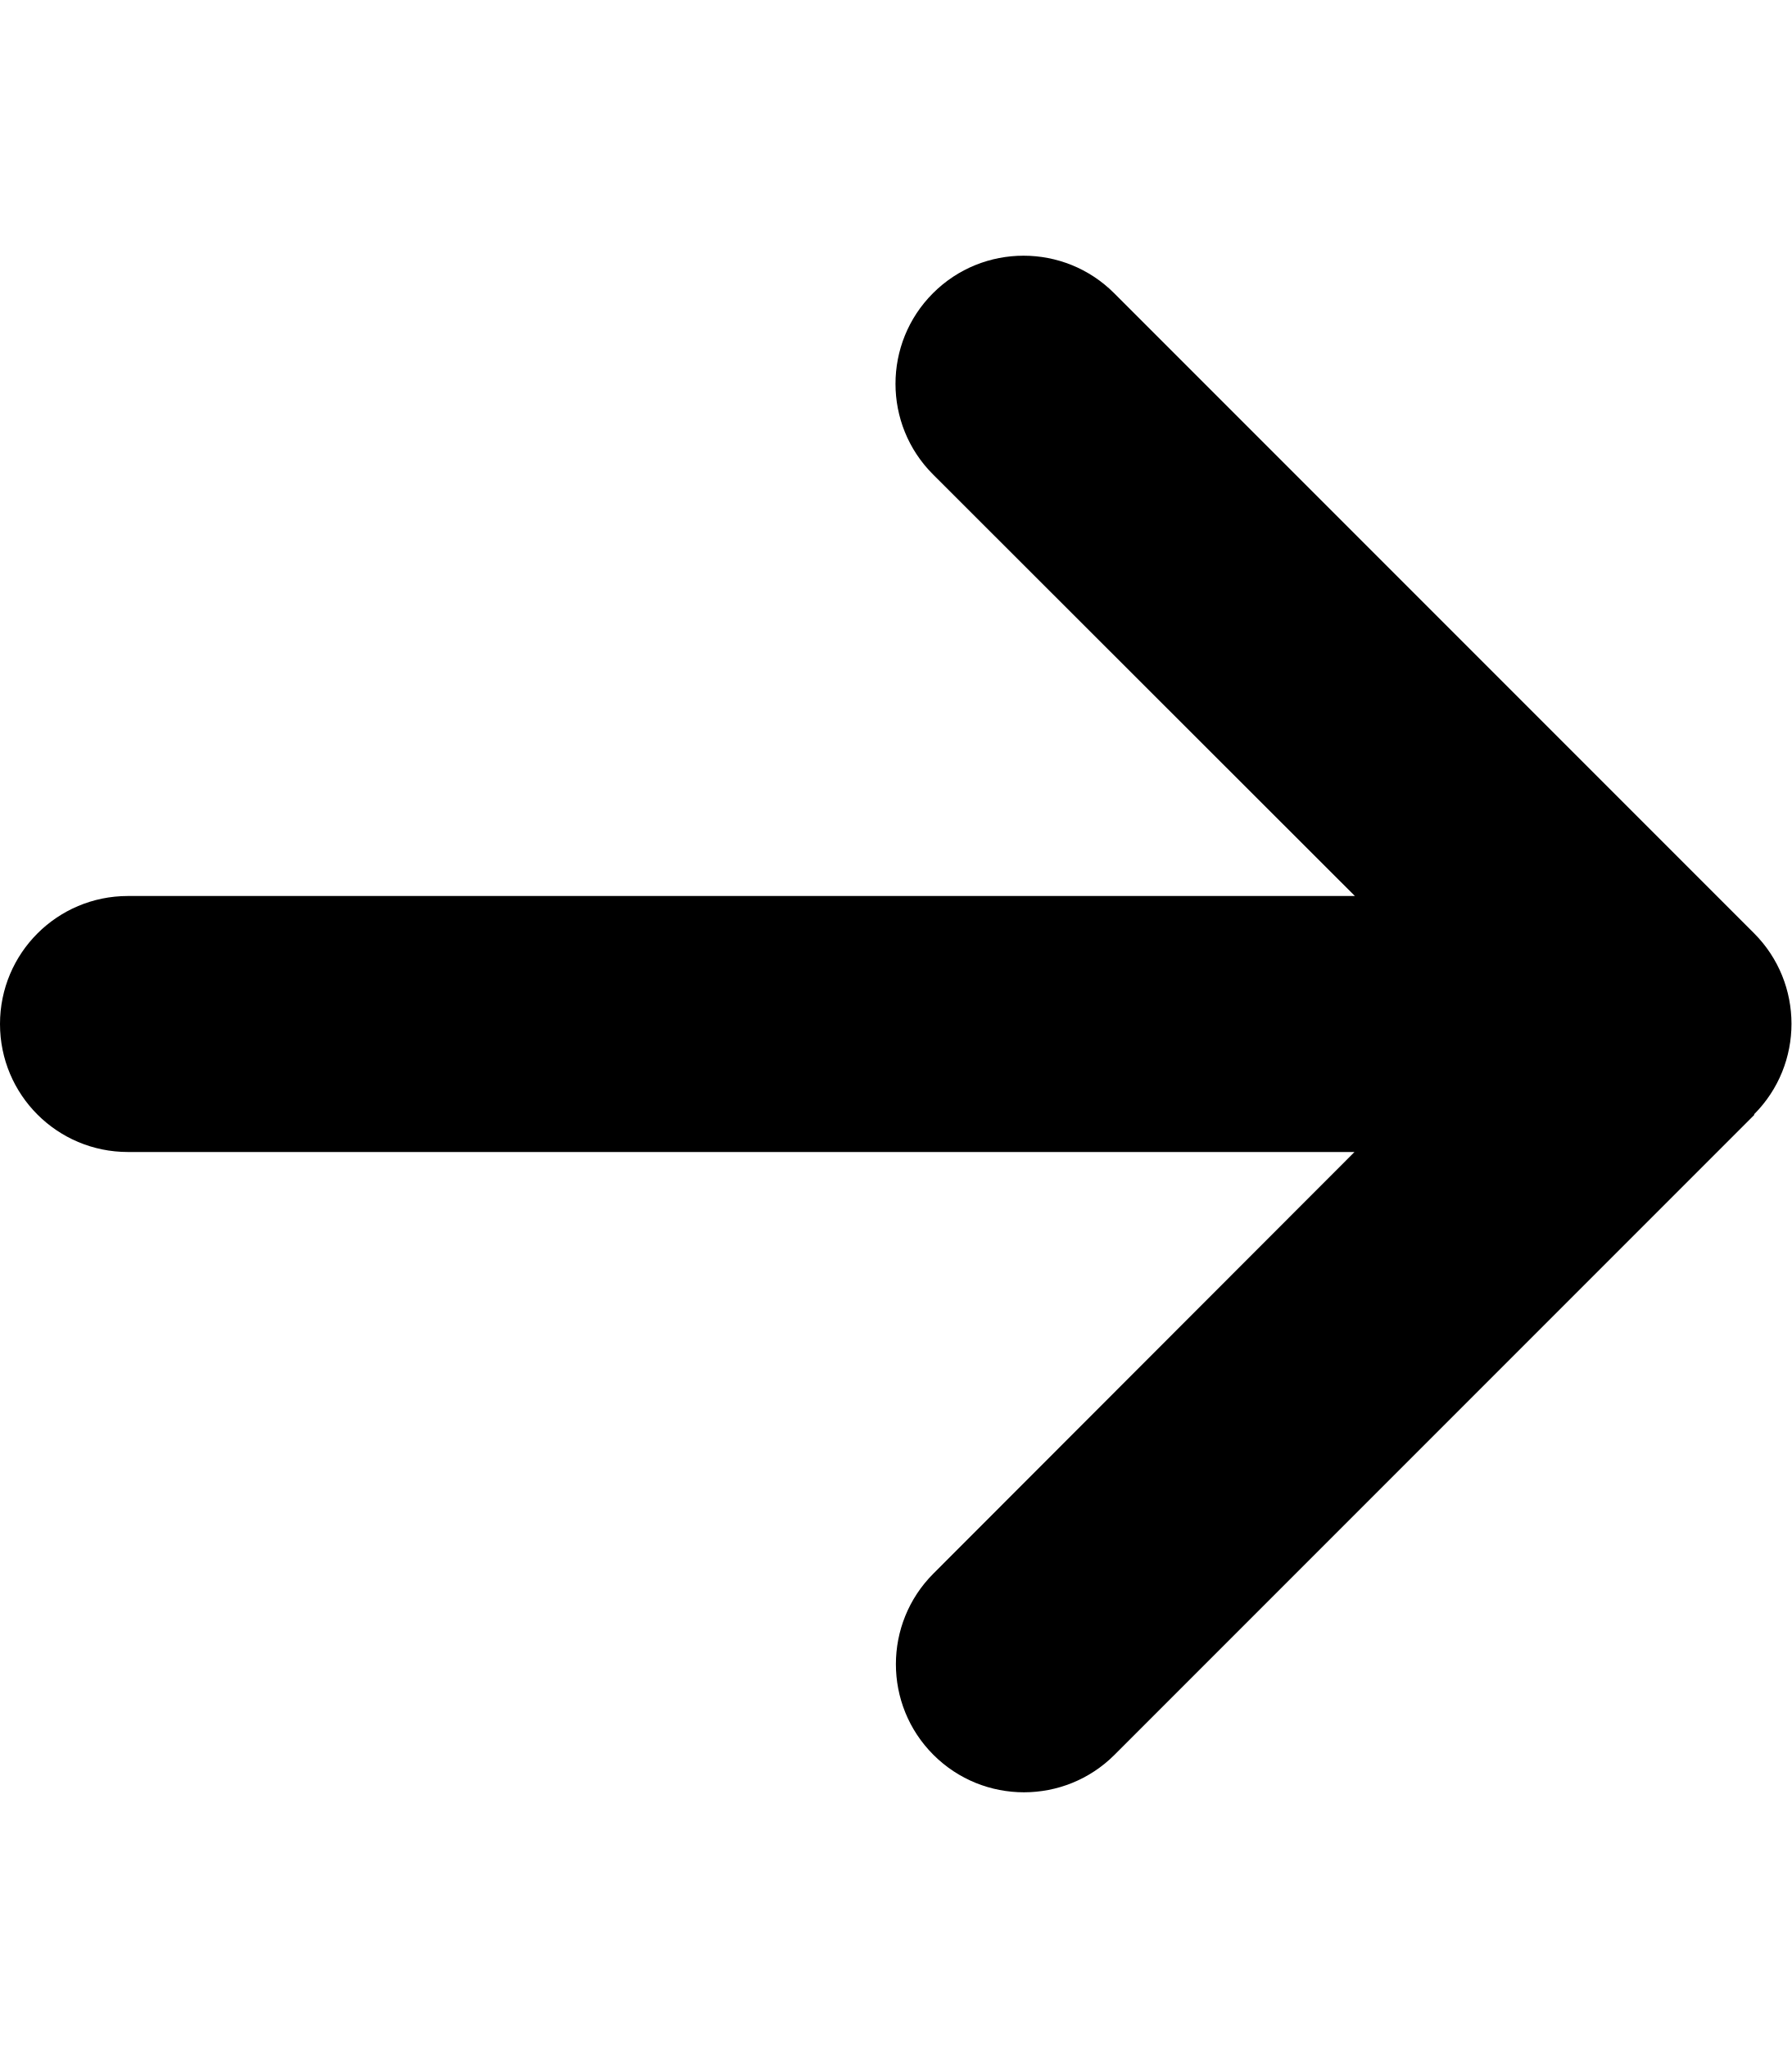
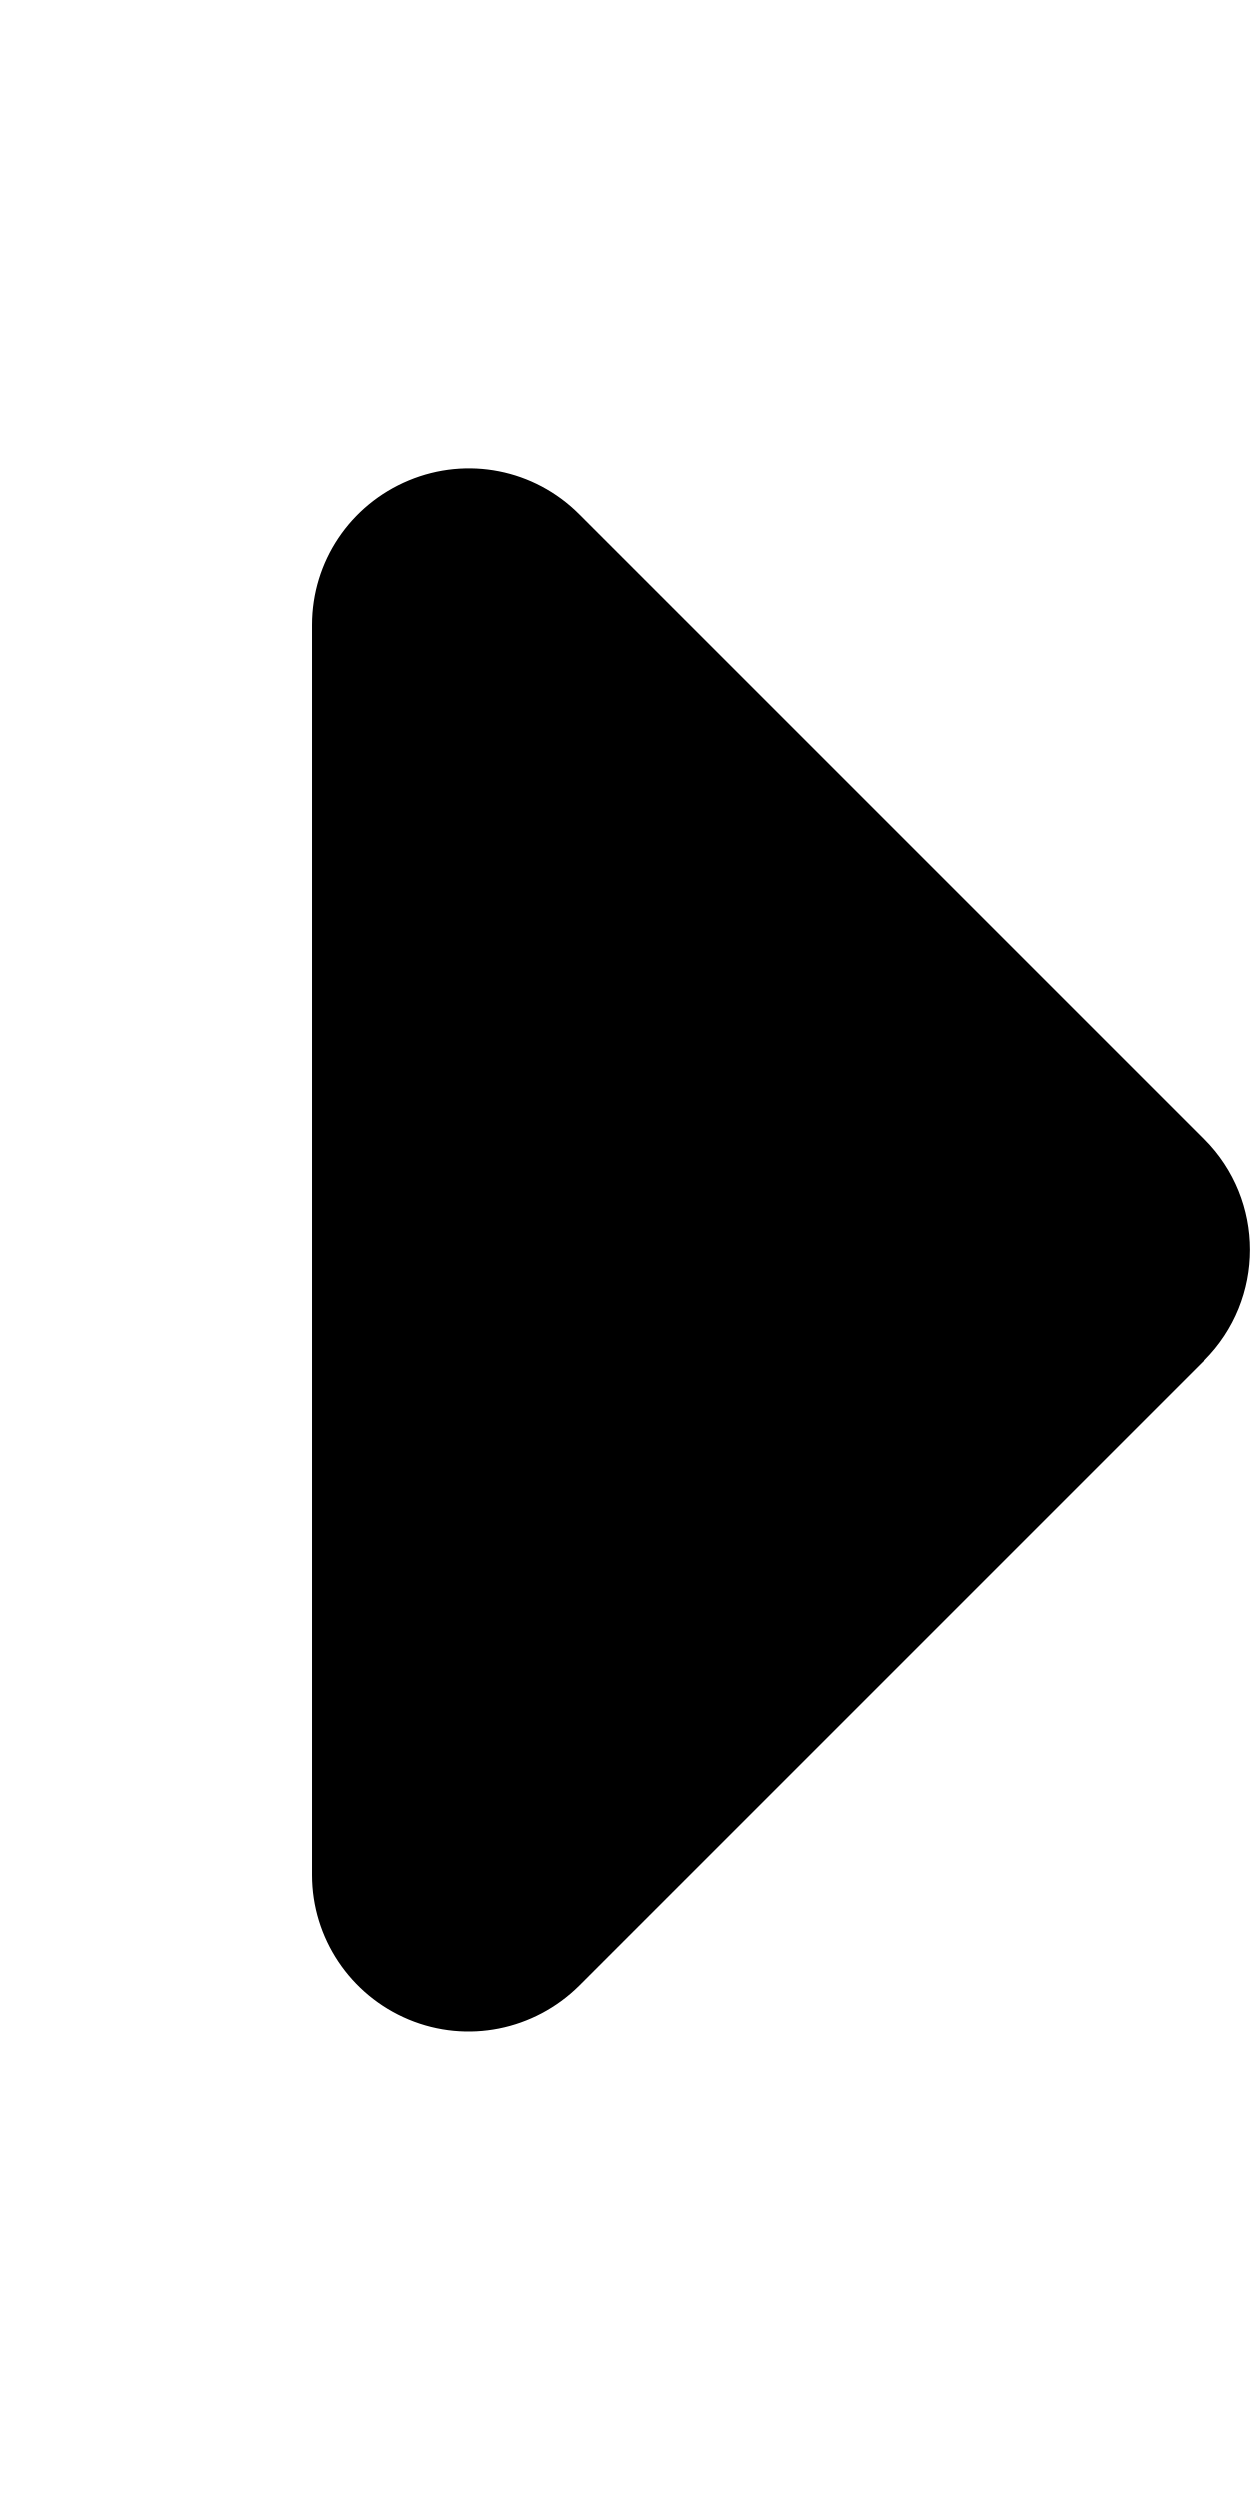
- <svg xmlns="http://www.w3.org/2000/svg" viewBox="0 0 448 512">
-   <path d="M438.6 278.6c12.5-12.5 12.5-32.8 0-45.3l-160-160c-12.5-12.5-32.8-12.5-45.3 0s-12.5 32.8 0 45.3L338.8 224 32 224c-17.7 0-32 14.3-32 32s14.3 32 32 32l306.7 0L233.4 393.4c-12.5 12.5-12.5 32.8 0 45.3s32.8 12.5 45.3 0l160-160z" />
+ <svg xmlns="http://www.w3.org/2000/svg" viewBox="0 0 256 512">
+   <path d="M246.6 278.6c12.5-12.5 12.5-32.8 0-45.3l-128-128c-9.2-9.2-22.9-11.9-34.9-6.9s-19.8 16.6-19.8 29.6l0 256c0 12.9 7.8 24.6 19.8 29.6s25.7 2.2 34.9-6.9l128-128z" />
</svg>
